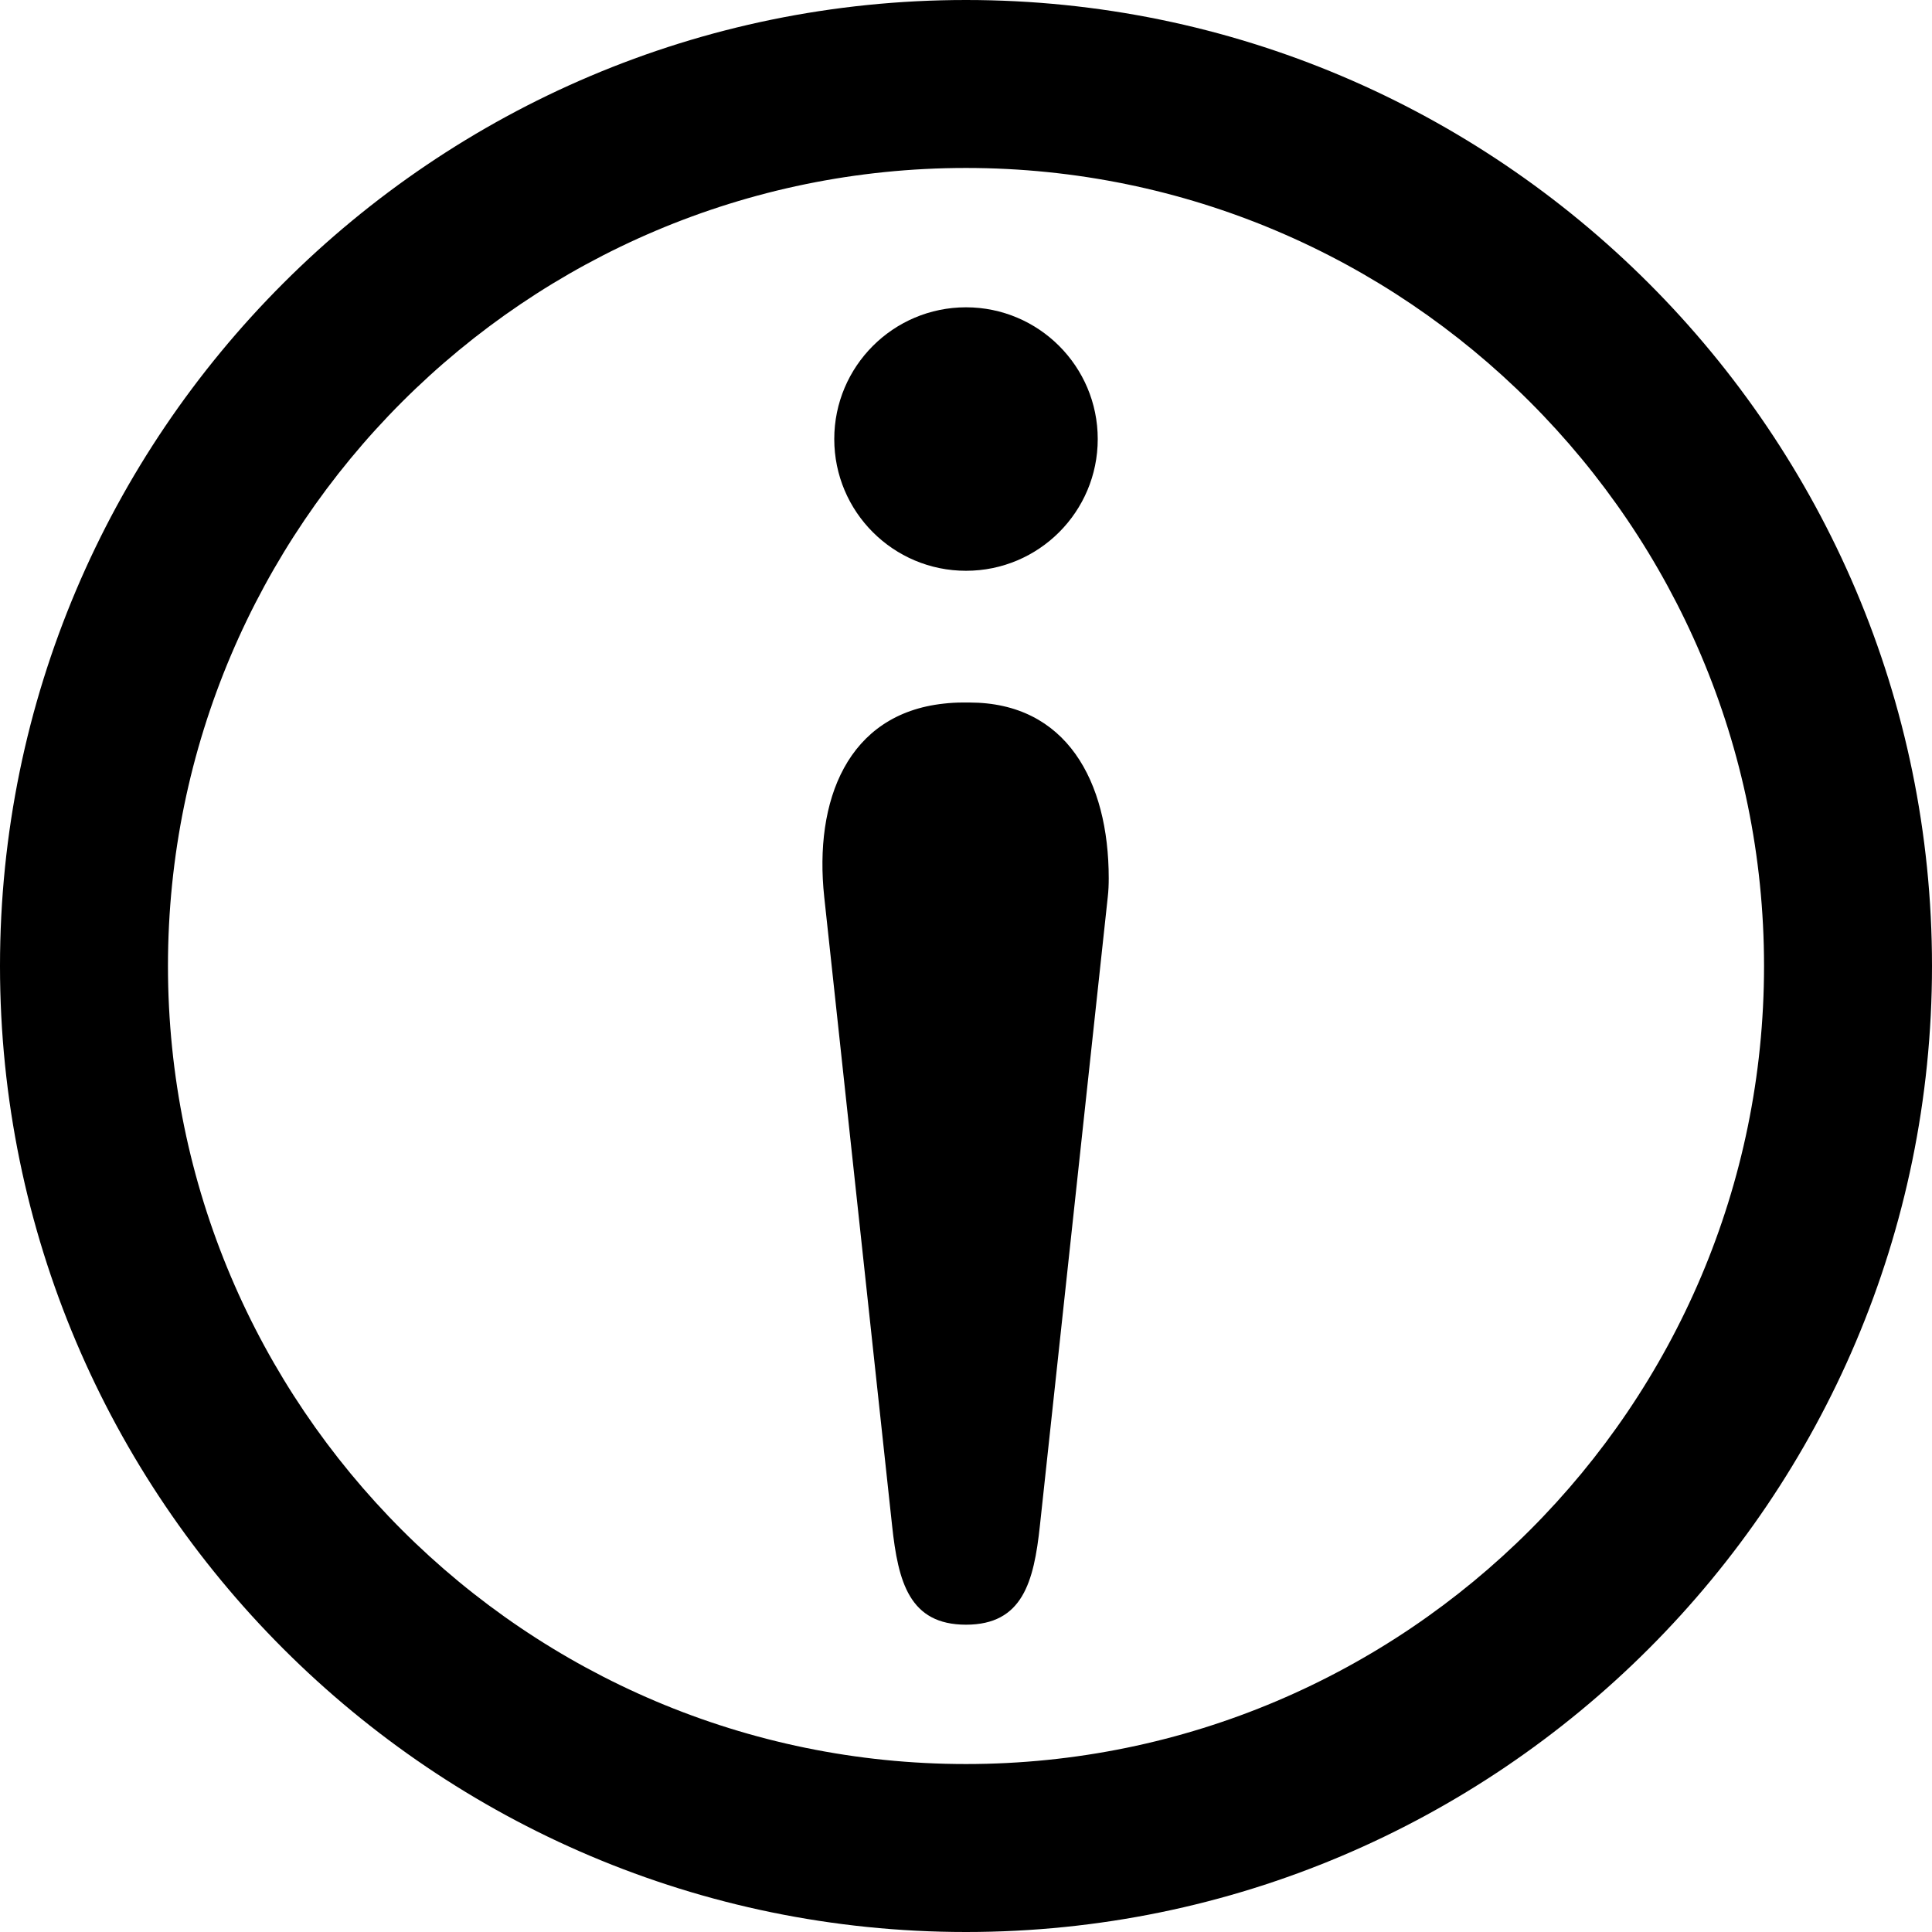
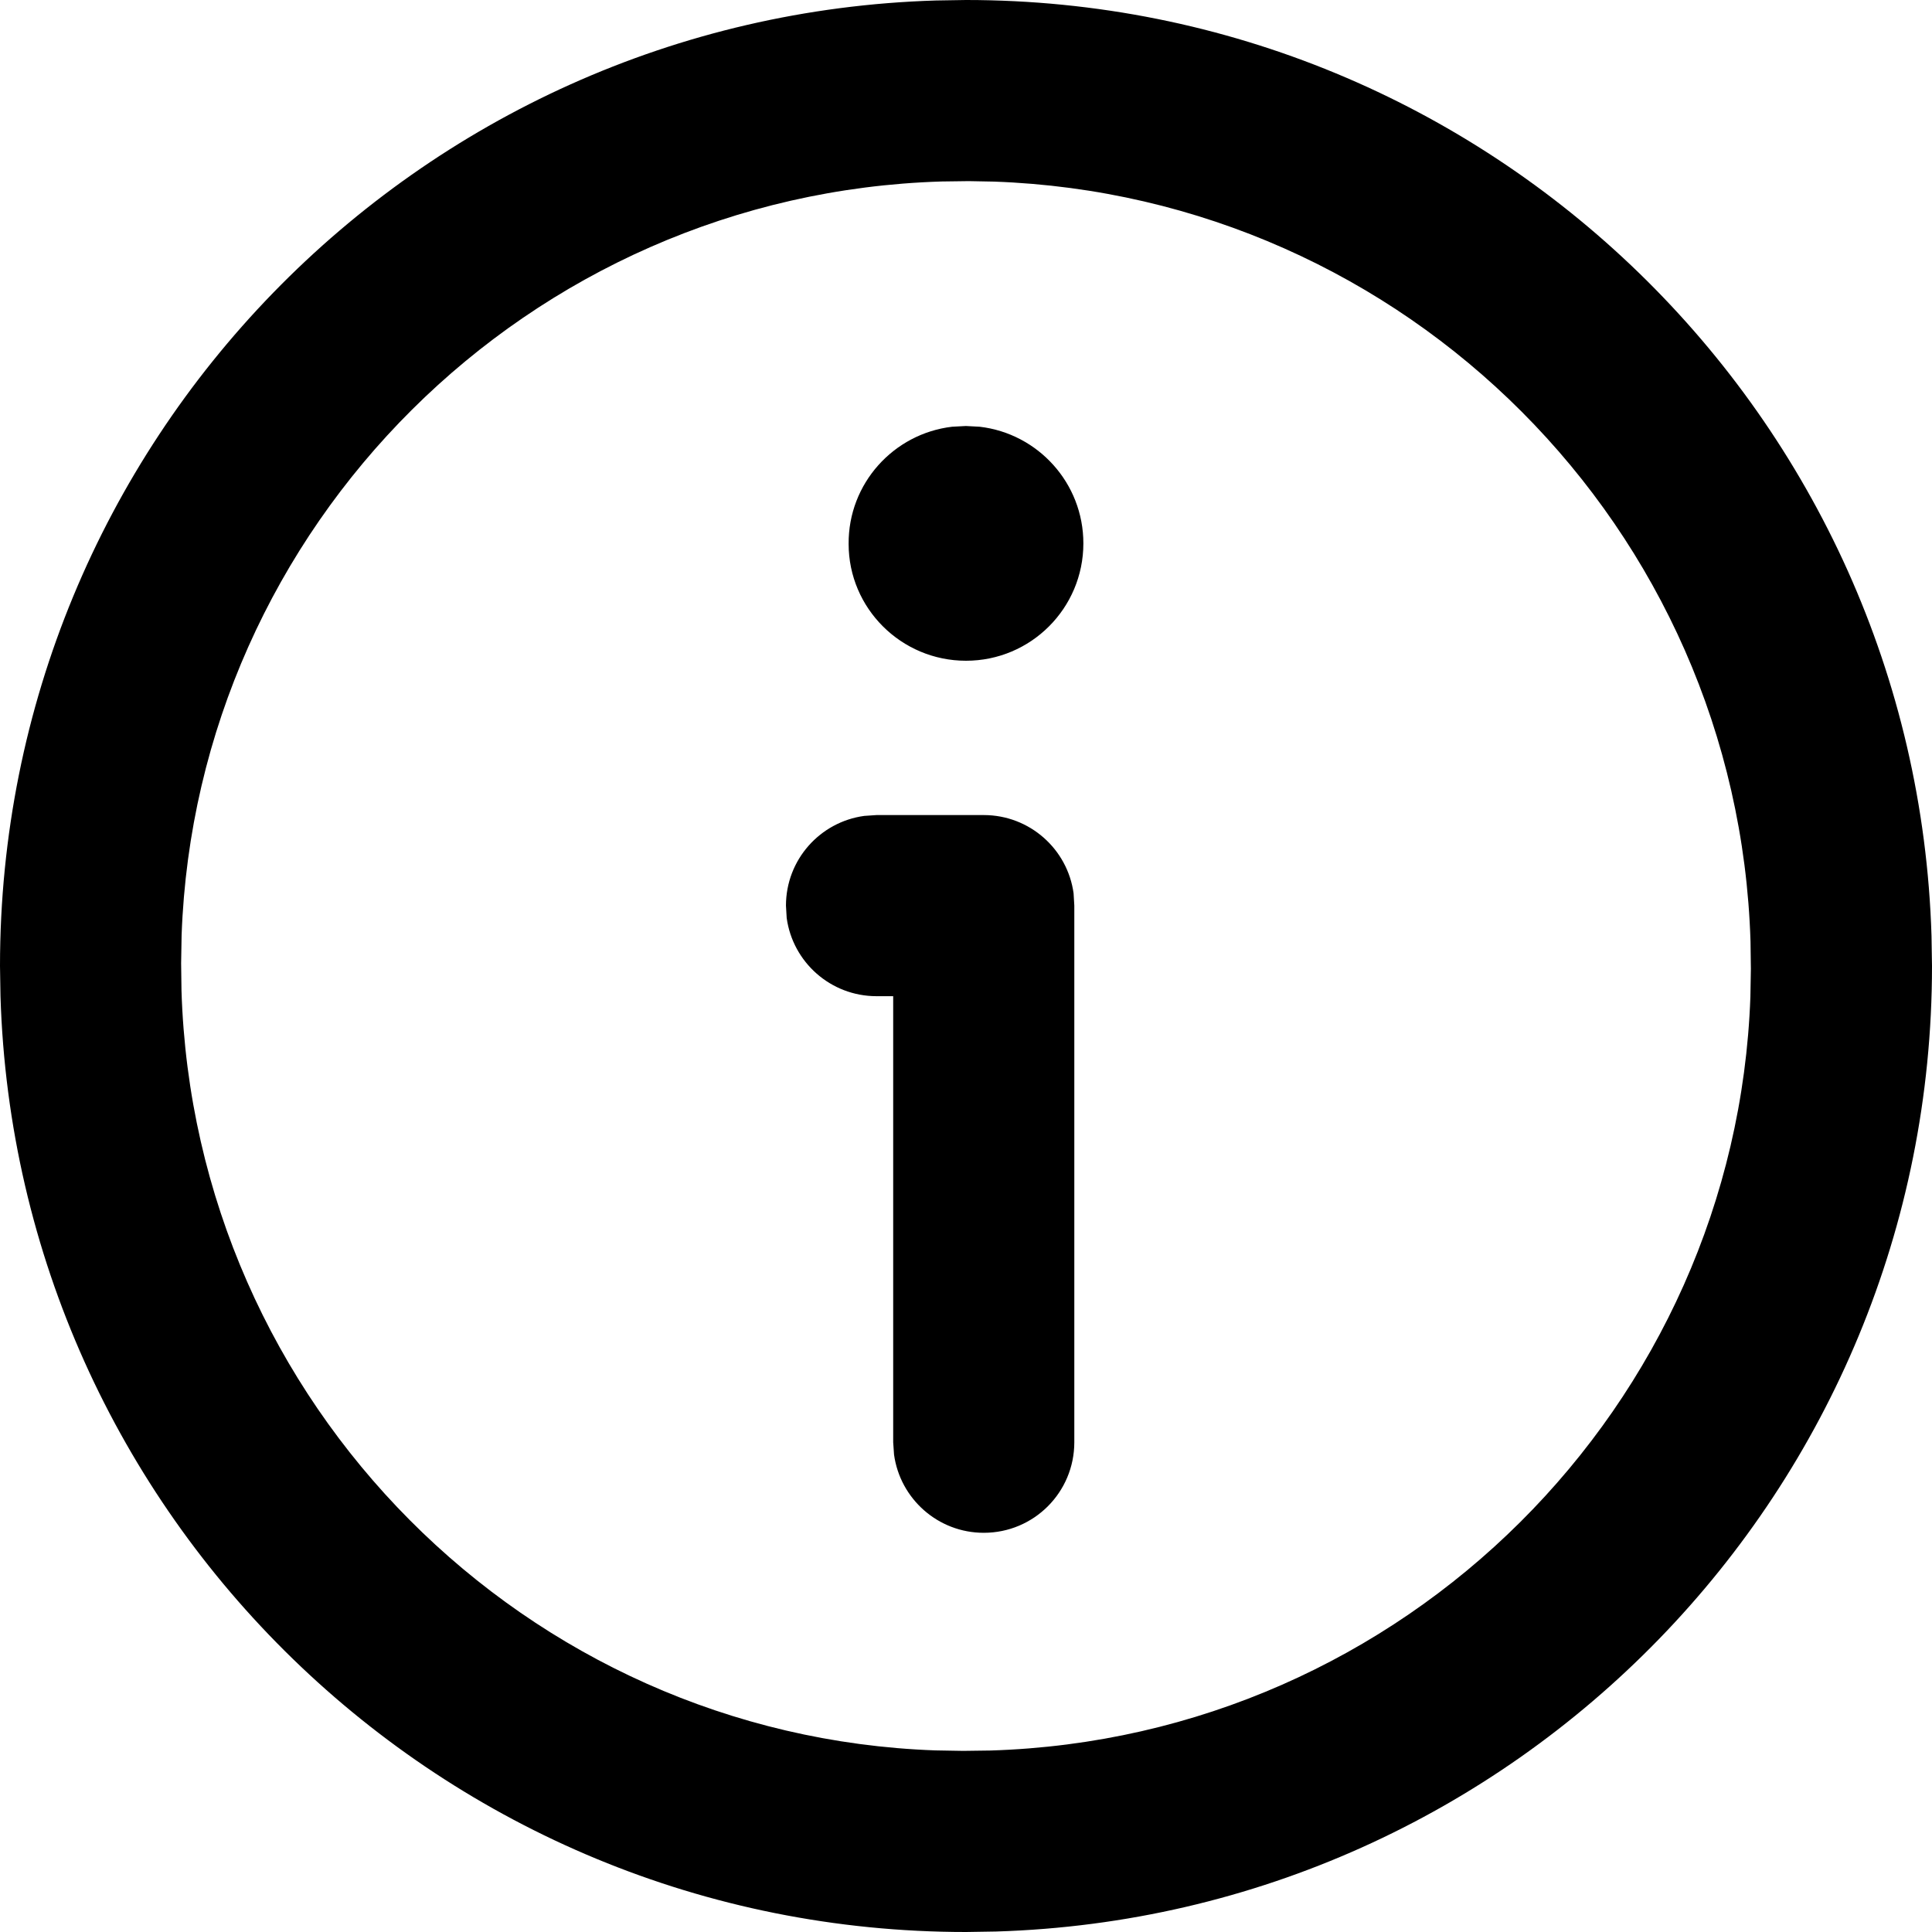
- <svg xmlns="http://www.w3.org/2000/svg" viewBox="0 0 16 16" version="1.1">
-   <path fill="currentColor" d="M14.609,8 C14.609,11.644 11.644,14.609 8,14.609 C4.356,14.609 1.391,11.644 1.391,8 C1.391,4.356 4.356,1.391 8,1.391 C11.644,1.391 14.609,4.356 14.609,8 M16,8 C16,3.589 12.411,0 8,0 C3.589,0 0,3.589 0,8 C0,12.411 3.589,16 8,16 C12.411,16 16,12.411 16,8 M8,4.727 C8.602,4.727 9.091,4.239 9.091,3.636 C9.091,3.034 8.602,2.545 8,2.545 C7.398,2.545 6.909,3.034 6.909,3.636 C6.909,4.239 7.398,4.727 8,4.727 Z M7.972,5.818 C7.92,5.818 7.868,5.821 7.816,5.827 C7.018,5.913 6.74,6.63 6.826,7.429 L7.388,12.635 C7.438,13.101 7.531,13.455 8,13.455 C8.469,13.455 8.562,13.101 8.612,12.635 L9.174,7.429 C9.18,7.377 9.182,7.325 9.182,7.273 C9.182,6.469 8.831,5.818 8.028,5.818 L7.972,5.818 Z" id="path-2" />
+ <svg xmlns="http://www.w3.org/2000/svg" version="1.1">
+   <path fill="currentColor" d="M8,0 C12.335,0 15.865,3.447 15.996,7.751 L16,8 C16,12.335 12.553,15.865 8.249,15.996 L8,16 C3.665,16 0.135,12.553 0.004,8.249 L0,8 C0,3.665 3.447,0.135 7.751,0.004 L8,0 Z M8.023,1.5 L7.797,1.503 C4.371,1.608 1.625,4.359 1.504,7.745 L1.5,7.977 L1.503,8.203 C1.608,11.629 4.359,14.375 7.745,14.496 L7.977,14.5 L8.203,14.497 C11.629,14.392 14.375,11.641 14.496,8.255 L14.5,8.023 L14.497,7.797 C14.392,4.371 11.641,1.625 8.233,1.504 L8.023,1.5 Z M8.147,6.75 C8.527,6.75 8.841,7.032 8.891,7.398 L8.897,7.5 L8.897,11.944 C8.897,12.359 8.562,12.694 8.147,12.694 C7.768,12.694 7.454,12.412 7.404,12.046 L7.397,11.944 L7.397,8.25 L7.259,8.25 C6.879,8.25 6.565,7.968 6.515,7.602 L6.509,7.5 C6.509,7.12 6.791,6.807 7.157,6.757 L7.259,6.75 L8.147,6.75 Z M7.999,3.528 L8.113,3.534 C8.596,3.59 8.972,4.001 8.972,4.5 C8.972,5.037 8.537,5.472 8,5.472 C7.463,5.472 7.028,5.037 7.028,4.505 C7.024,4.004 7.401,3.591 7.885,3.534 L7.999,3.528 Z" id="path-2" />
</svg>
